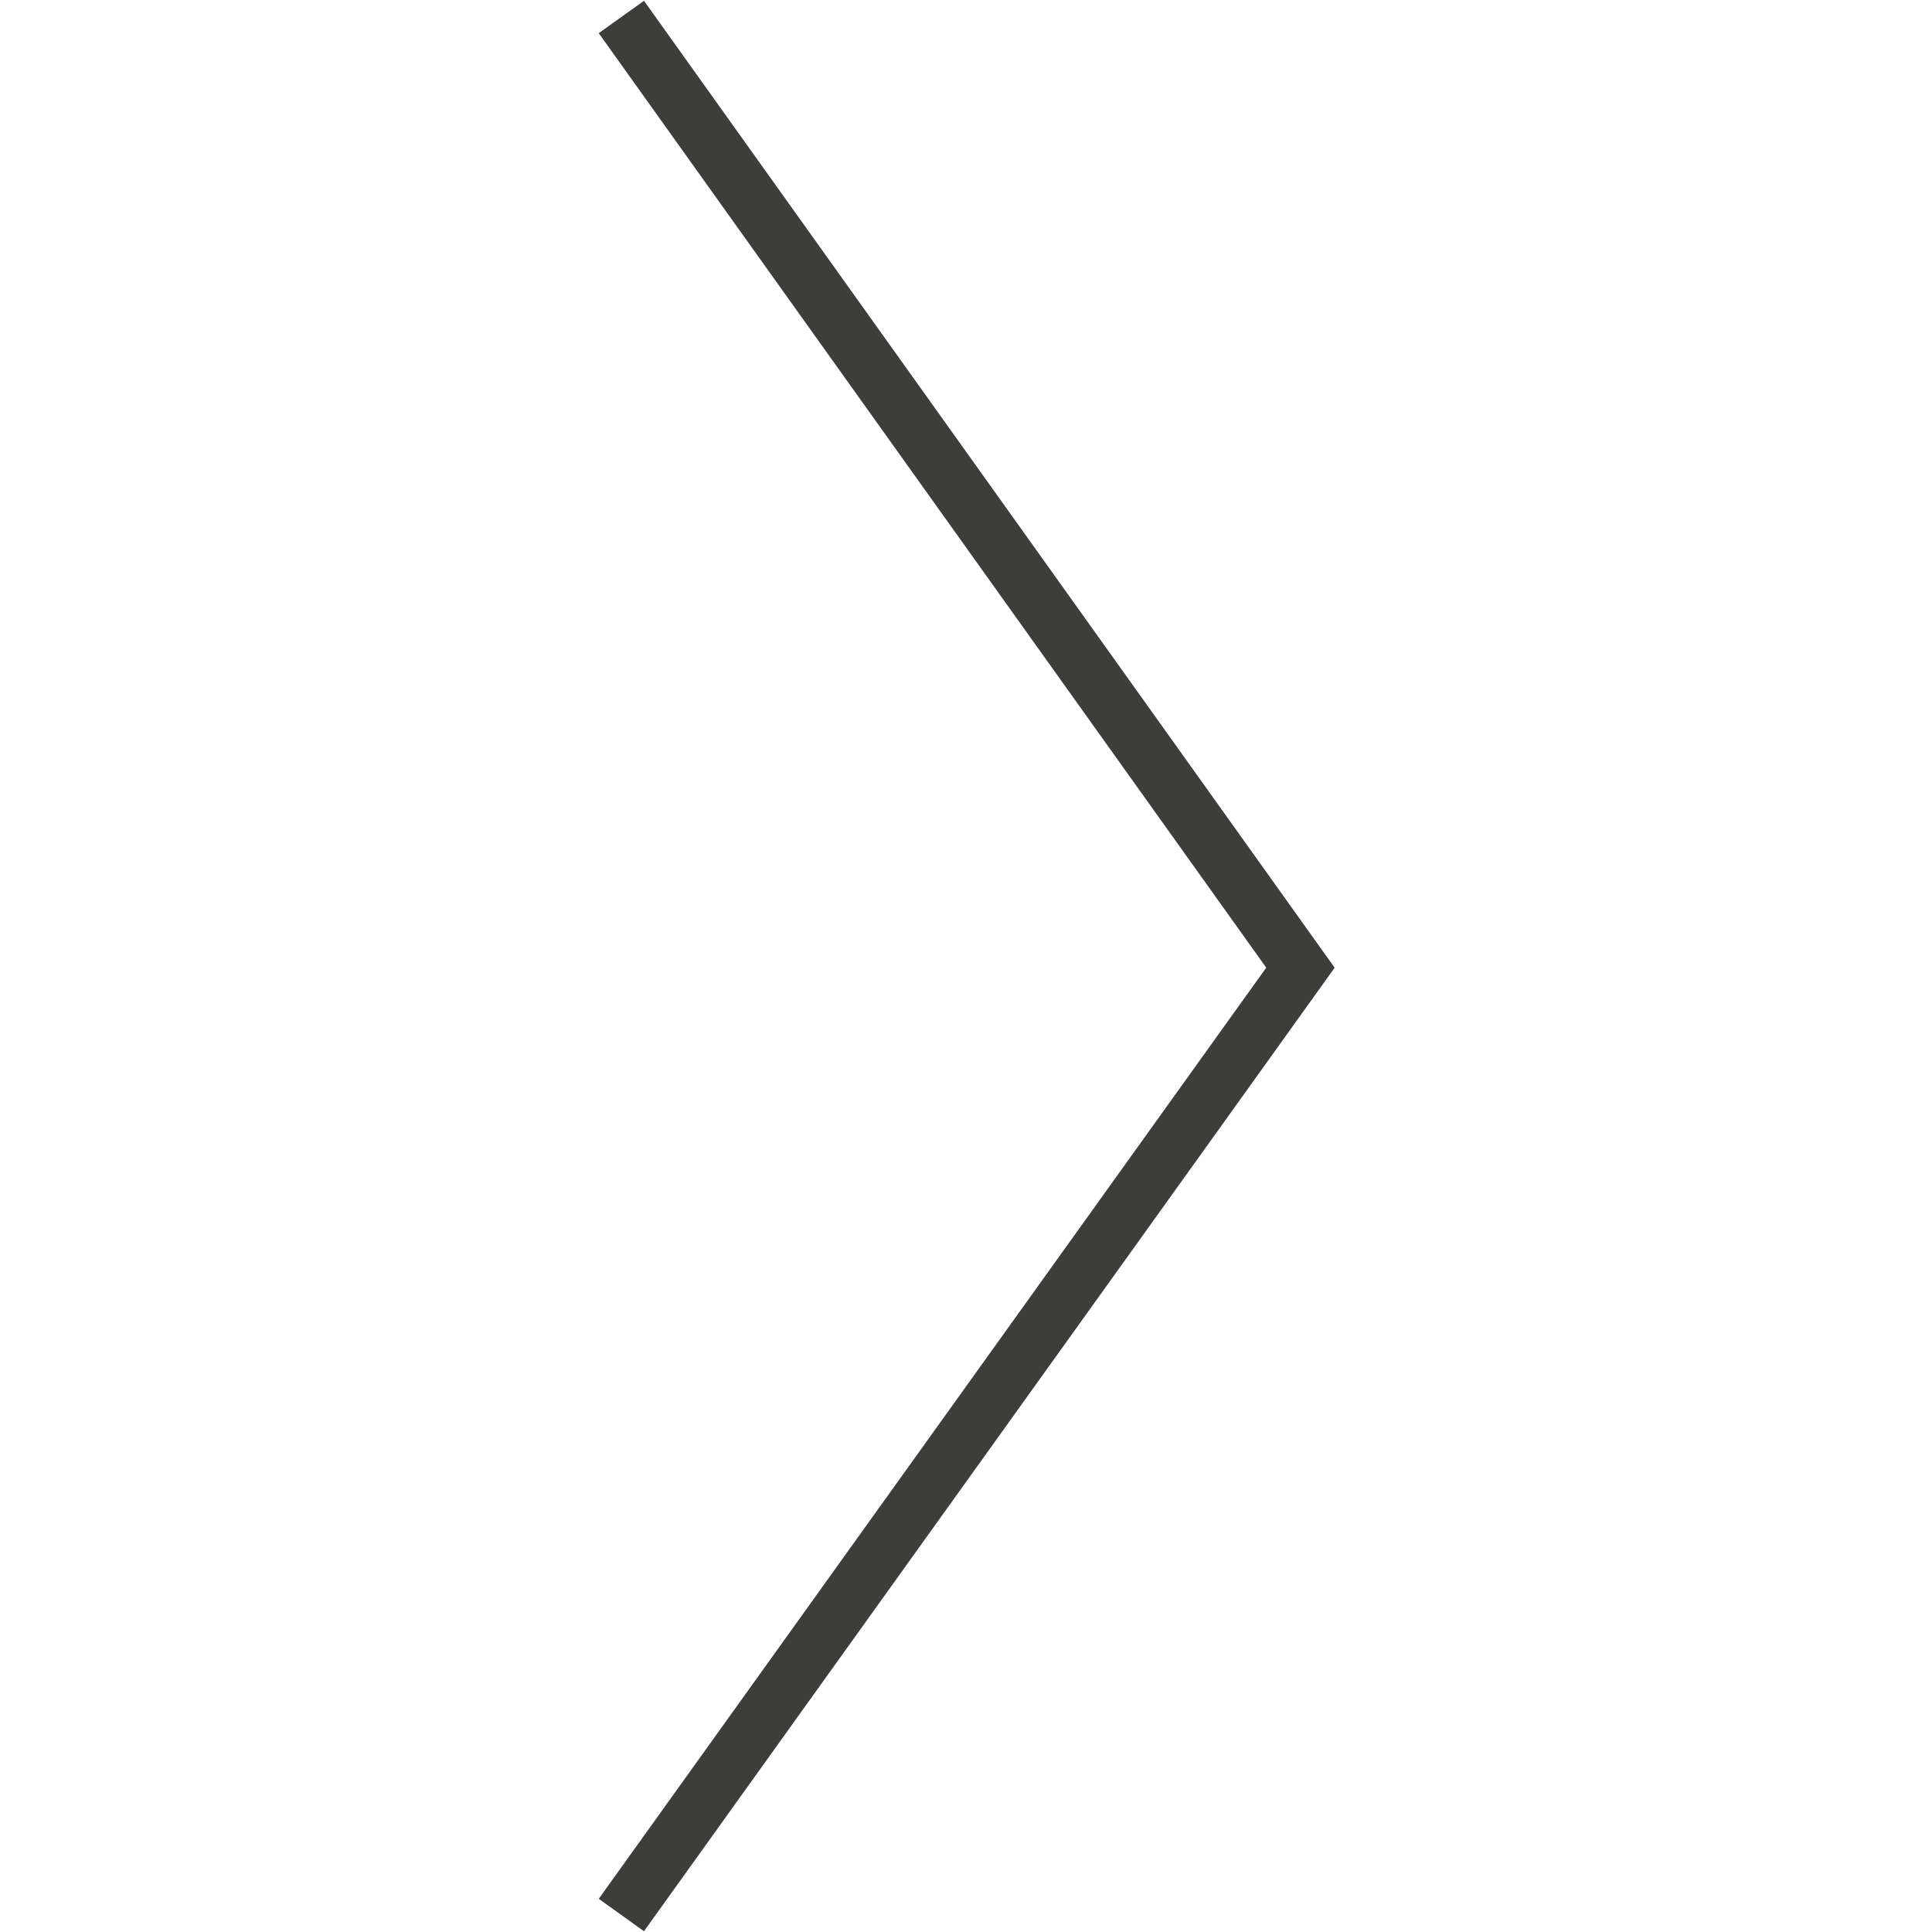
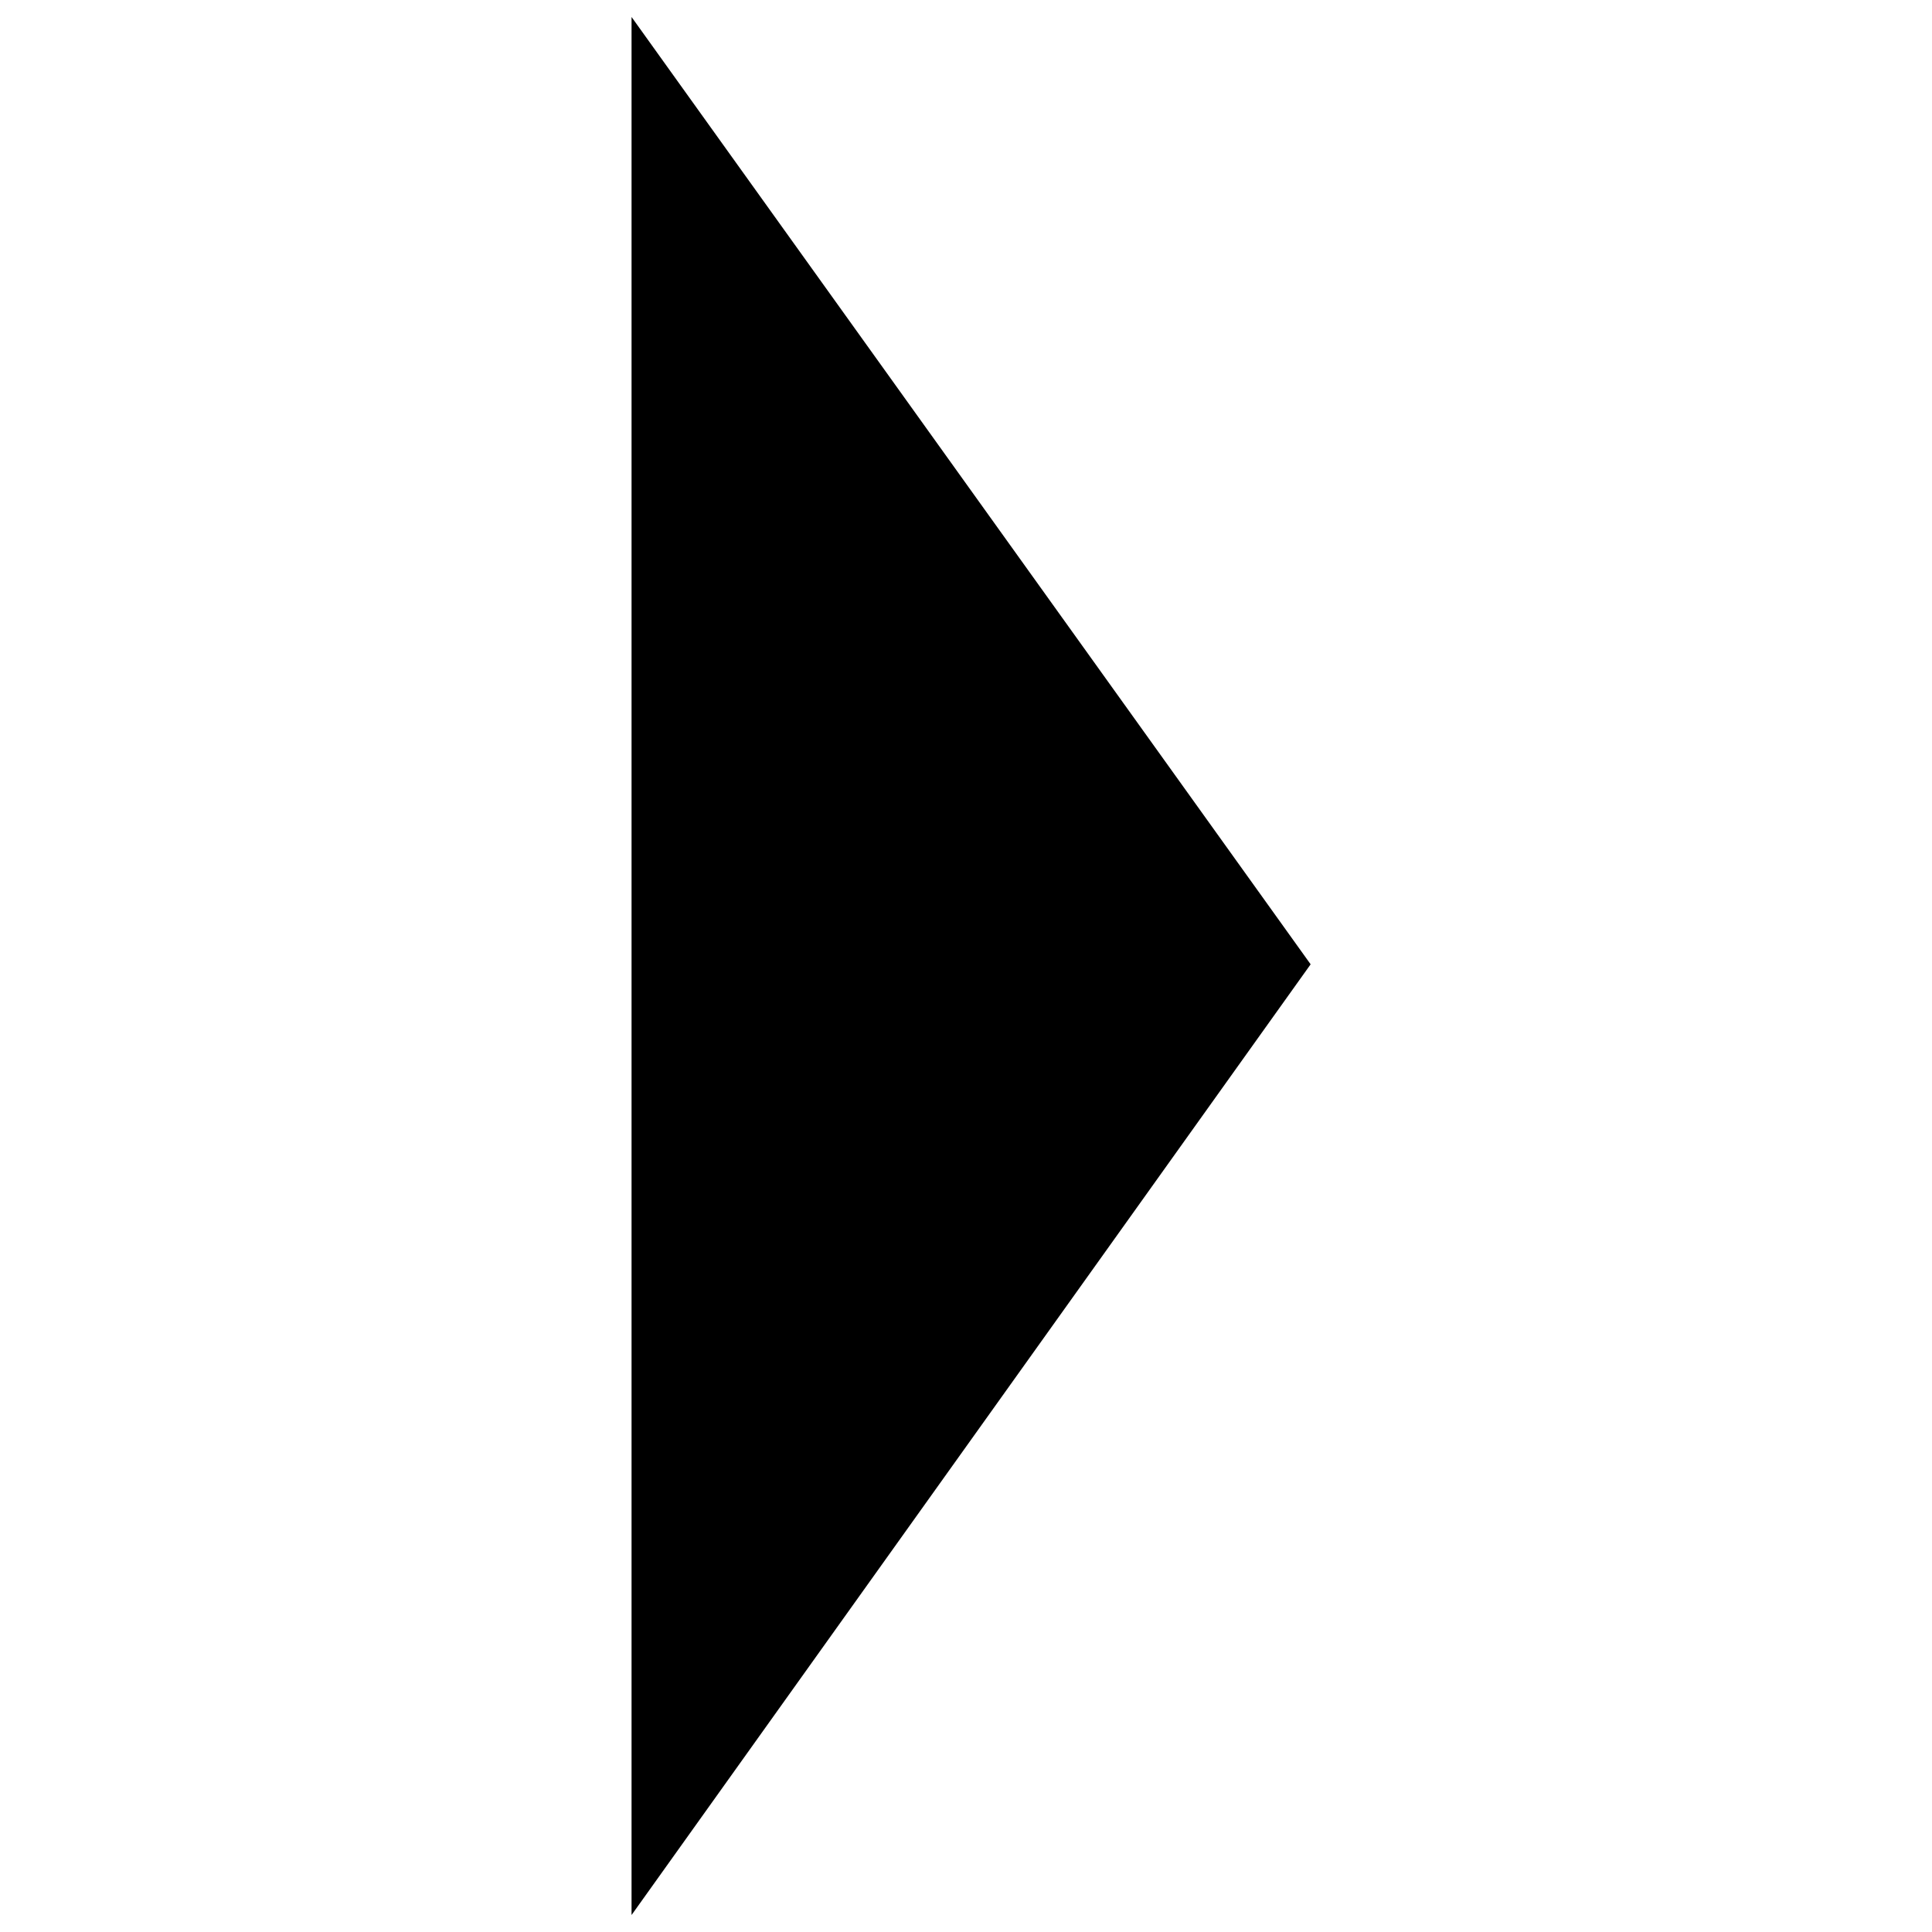
- <svg xmlns="http://www.w3.org/2000/svg" xmlns:xlink="http://www.w3.org/1999/xlink" version="1.1" id="Layer_1" x="0px" y="0px" viewBox="0 0 56.9 56.9" style="enable-background:new 0 0 56.9 56.9;" xml:space="preserve">
-   <style type="text/css">
- 	.st0{clip-path:url(#XMLID_70_);fill:none;stroke:#3D3D3C;stroke-width:1.639;}
- </style>
-   <g id="XMLID_67_">
-     <defs>
-       <rect id="XMLID_68_" x="17.6" y="0" width="21.7" height="56.9" />
-     </defs>
-     <clipPath id="XMLID_70_">
-       <use xlink:href="#XMLID_68_" style="overflow:visible;" />
-     </clipPath>
-     <polyline id="XMLID_69_" class="st0" points="18.3,56.4 38.3,28.5 18.3,0.5  " />
-   </g>
+ <svg xmlns="http://www.w3.org/2000/svg" version="1.1" id="Layer_1" x="0px" y="0px" viewBox="-277 368.1 56.9 56.9" style="enable-background:new -277 368.1 56.9 56.9;" xml:space="preserve">
+   <path class="st0" d="M-258.4,424.5l20-28l-20-27.9" />
</svg>
